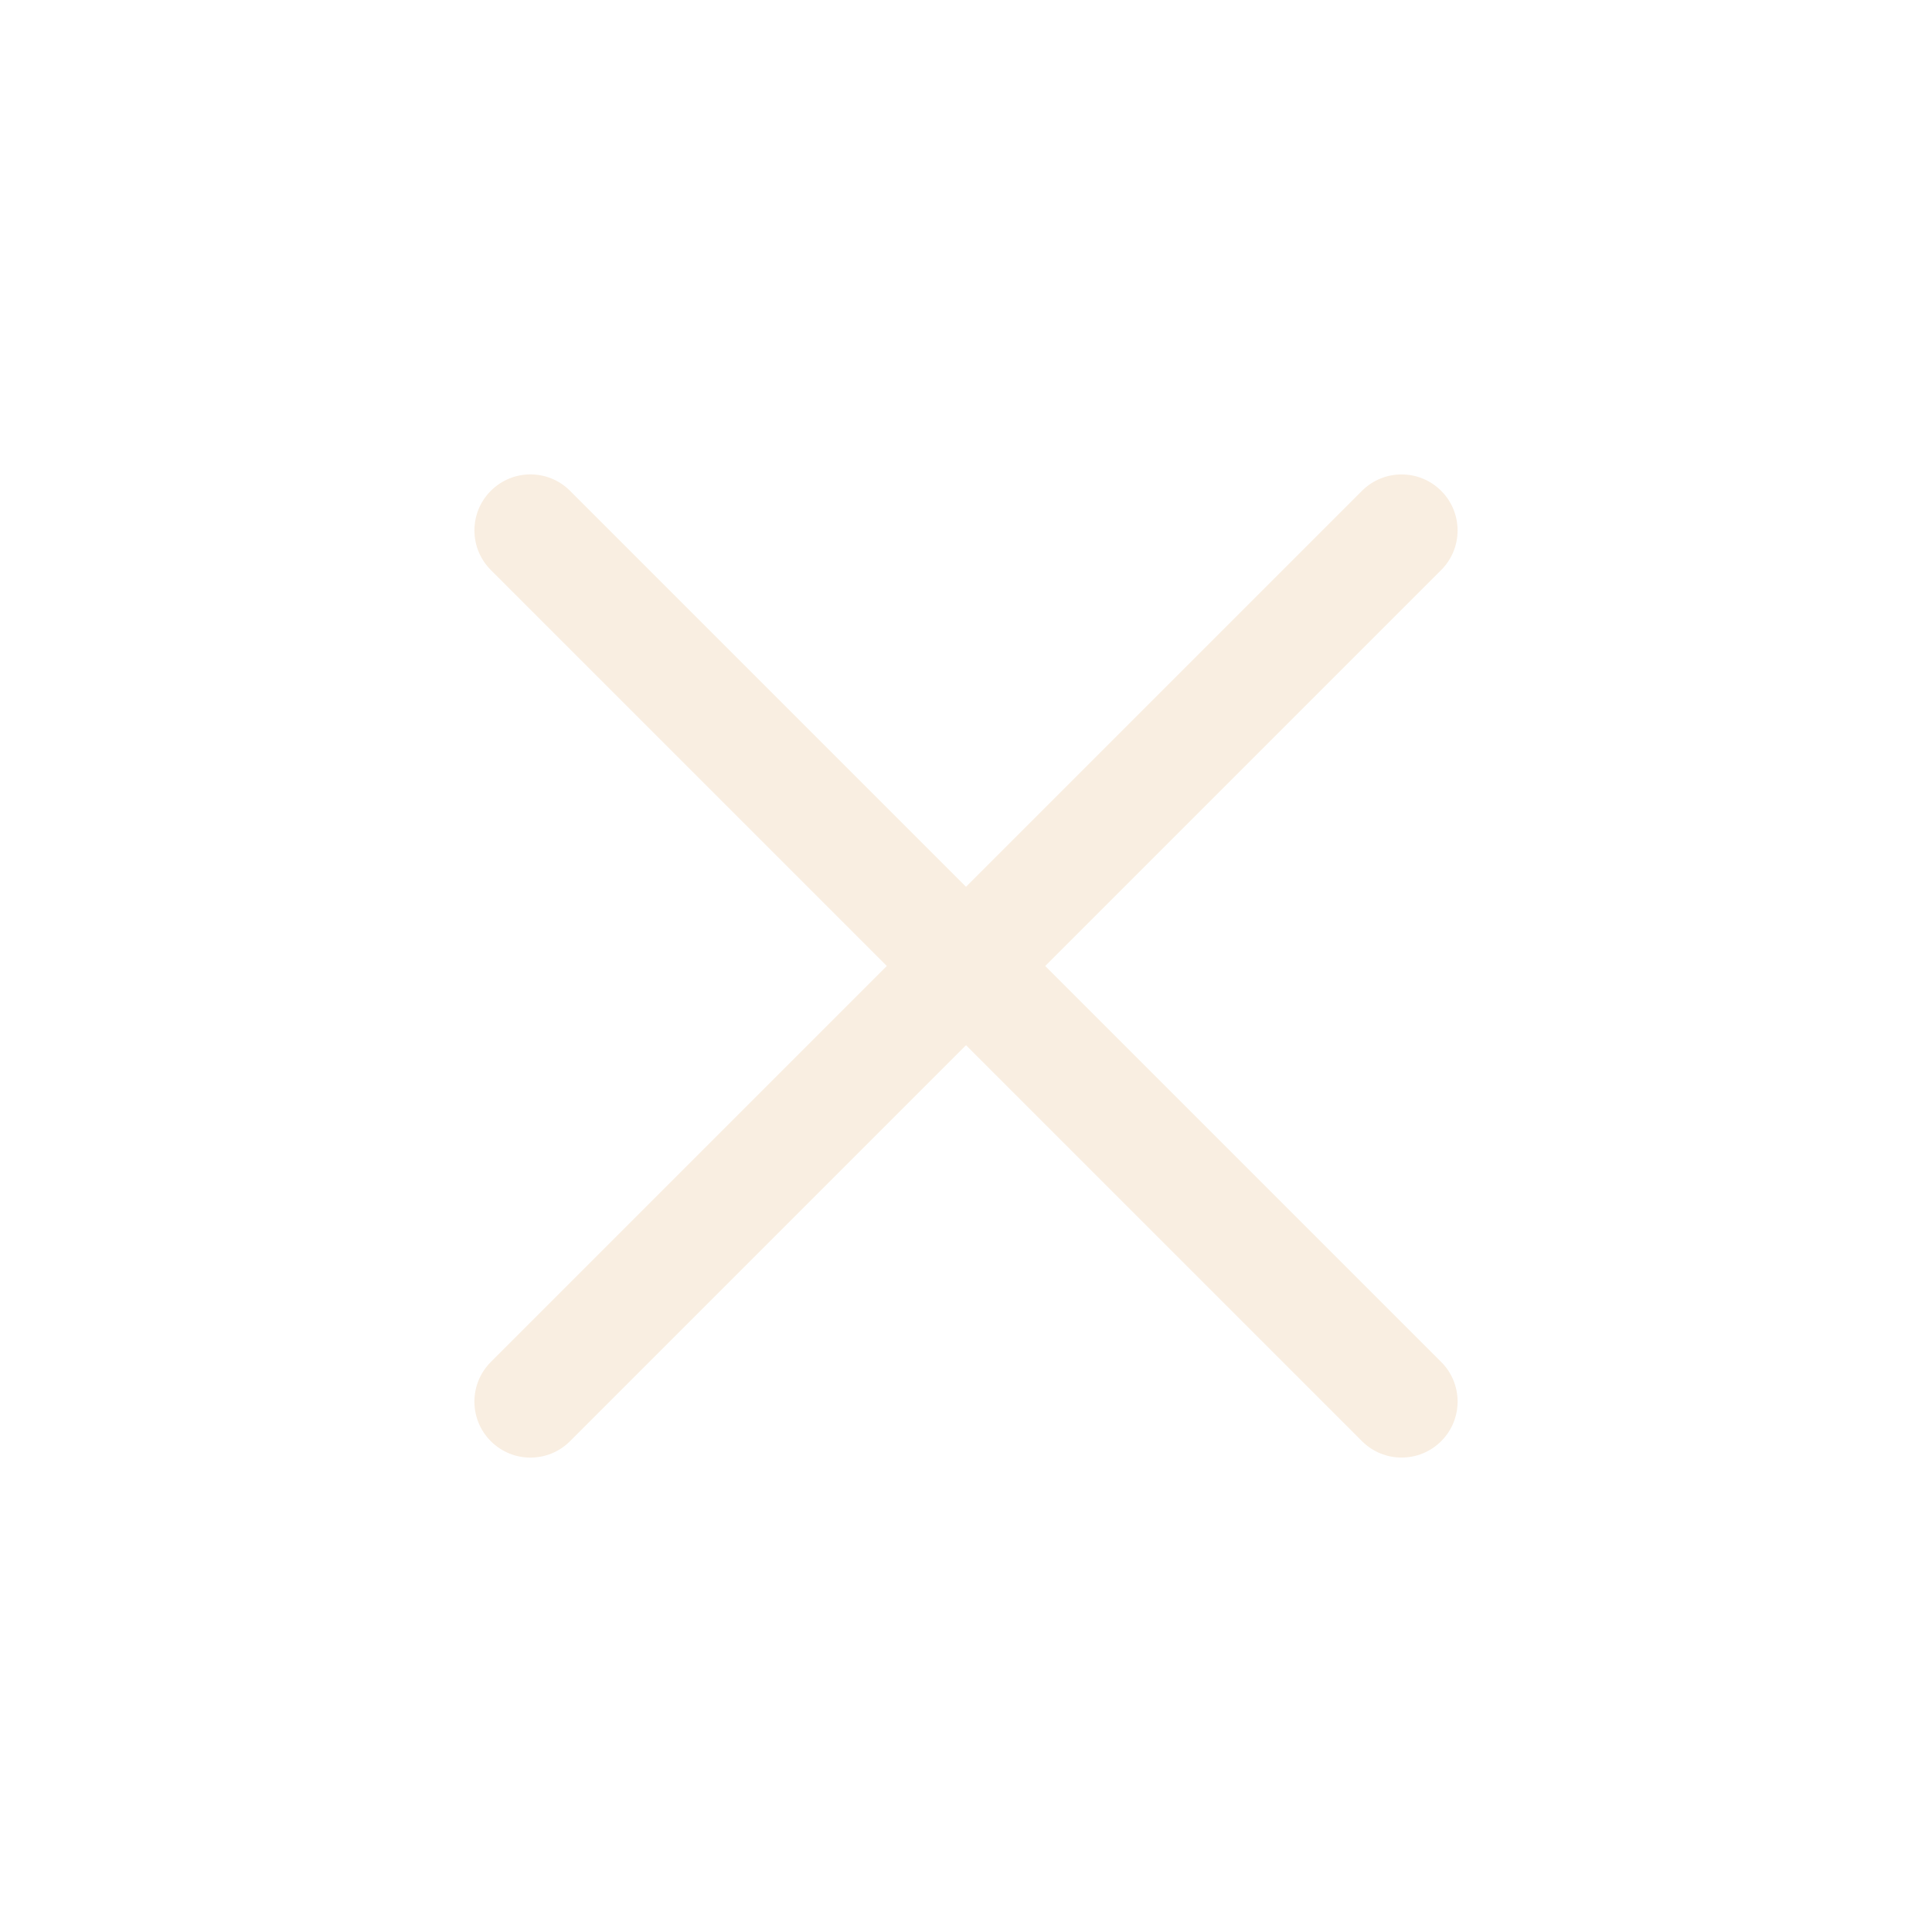
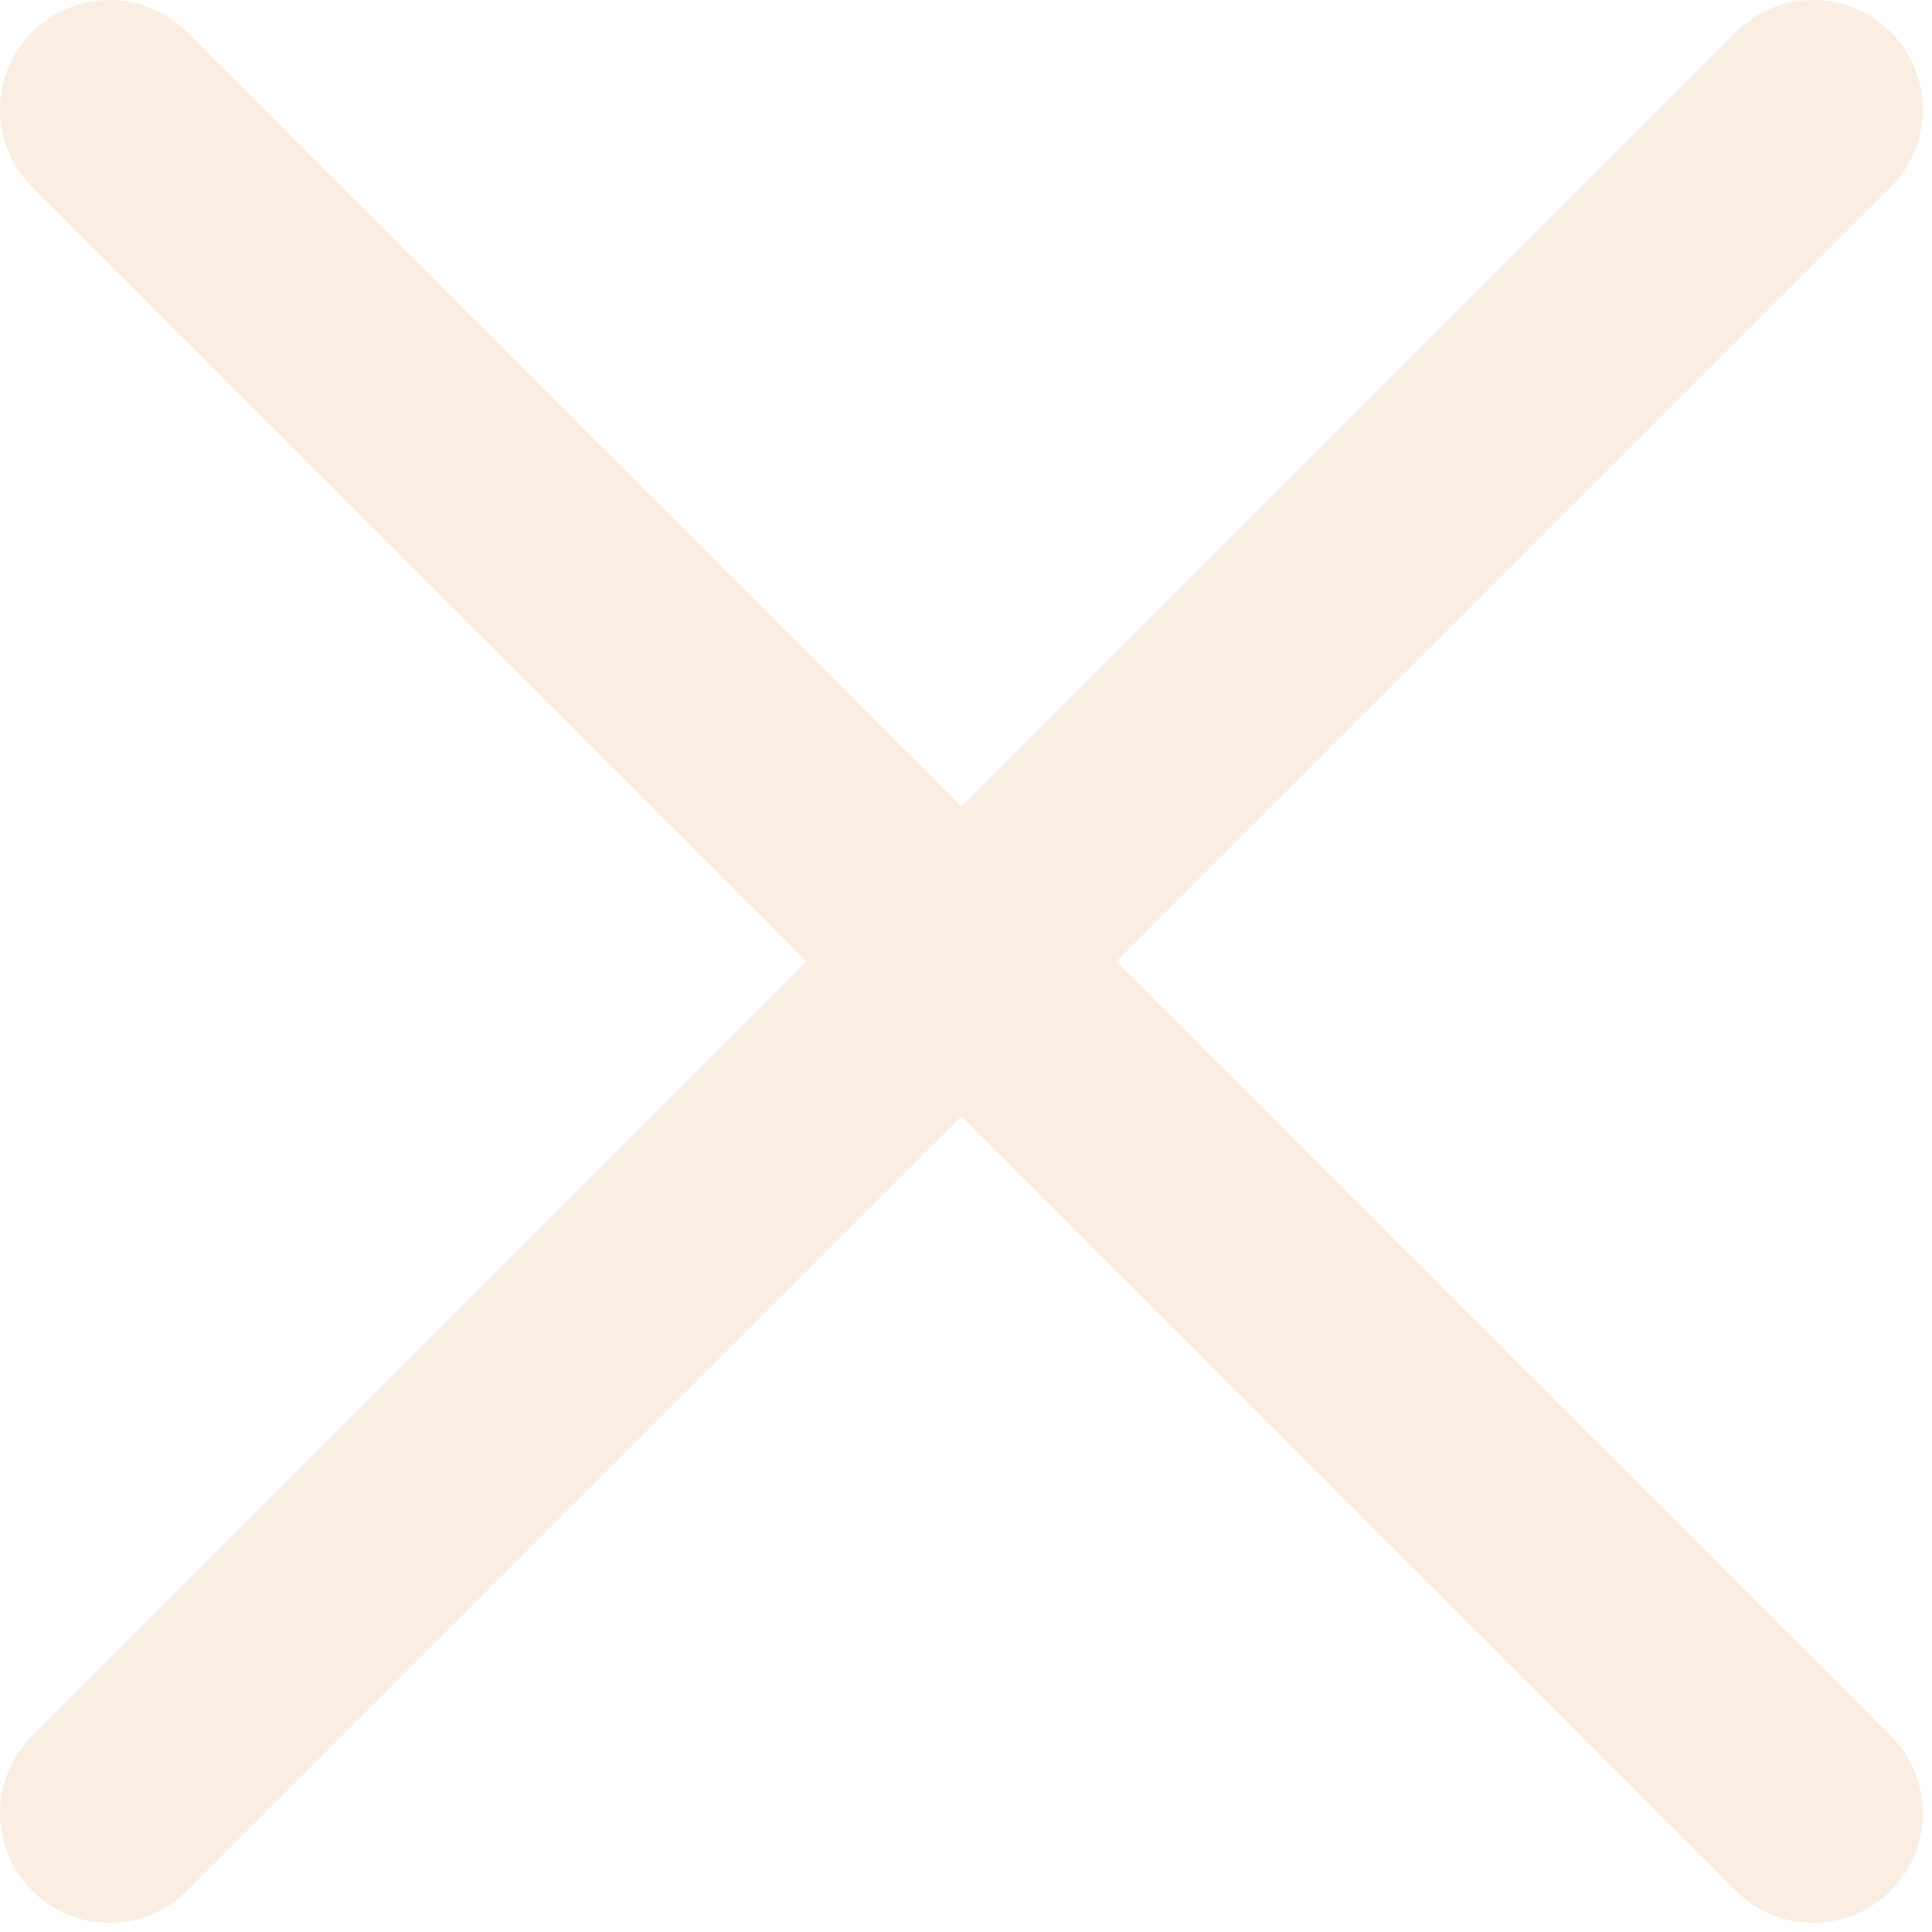
- <svg xmlns="http://www.w3.org/2000/svg" width="46" height="46" viewBox="0 0 46 46" fill="none">
-   <rect x="10.743" y="33.371" width="32" height="2.667" rx="1.333" transform="rotate(-45 10.7435 33.3708)" fill="#F9EEE1" />
-   <rect x="33.371" y="35.257" width="32" height="2.667" rx="1.333" transform="rotate(-135 33.3709 35.2566)" fill="#F9EEE1" />
+ <svg xmlns="http://www.w3.org/2000/svg" width="100%" height="100%" viewBox="0 0 98 98" version="1.1" xml:space="preserve" style="fill-rule:evenodd;clip-rule:evenodd;stroke-linejoin:round;stroke-miterlimit:2;">
+   <path d="M95.907,1.626c-2.168,-2.168 -5.689,-2.168 -7.857,0l-86.424,86.424c-2.168,2.168 -2.168,5.689 0,7.857l0,0c2.168,2.168 5.689,2.168 7.857,0l86.424,-86.424c2.168,-2.168 2.168,-5.689 0,-7.857l0,0Z" style="fill:#f9eee1;" />
+   <path d="M1.626,1.626c-2.168,2.169 -2.168,5.689 0,7.857l86.424,86.424c2.168,2.168 5.689,2.168 7.857,0l0,0c2.168,-2.168 2.168,-5.688 0,-7.856l-86.424,-86.425c-2.168,-2.168 -5.689,-2.168 -7.857,0l0,0Z" style="fill:#f9eee1;" />
</svg>
